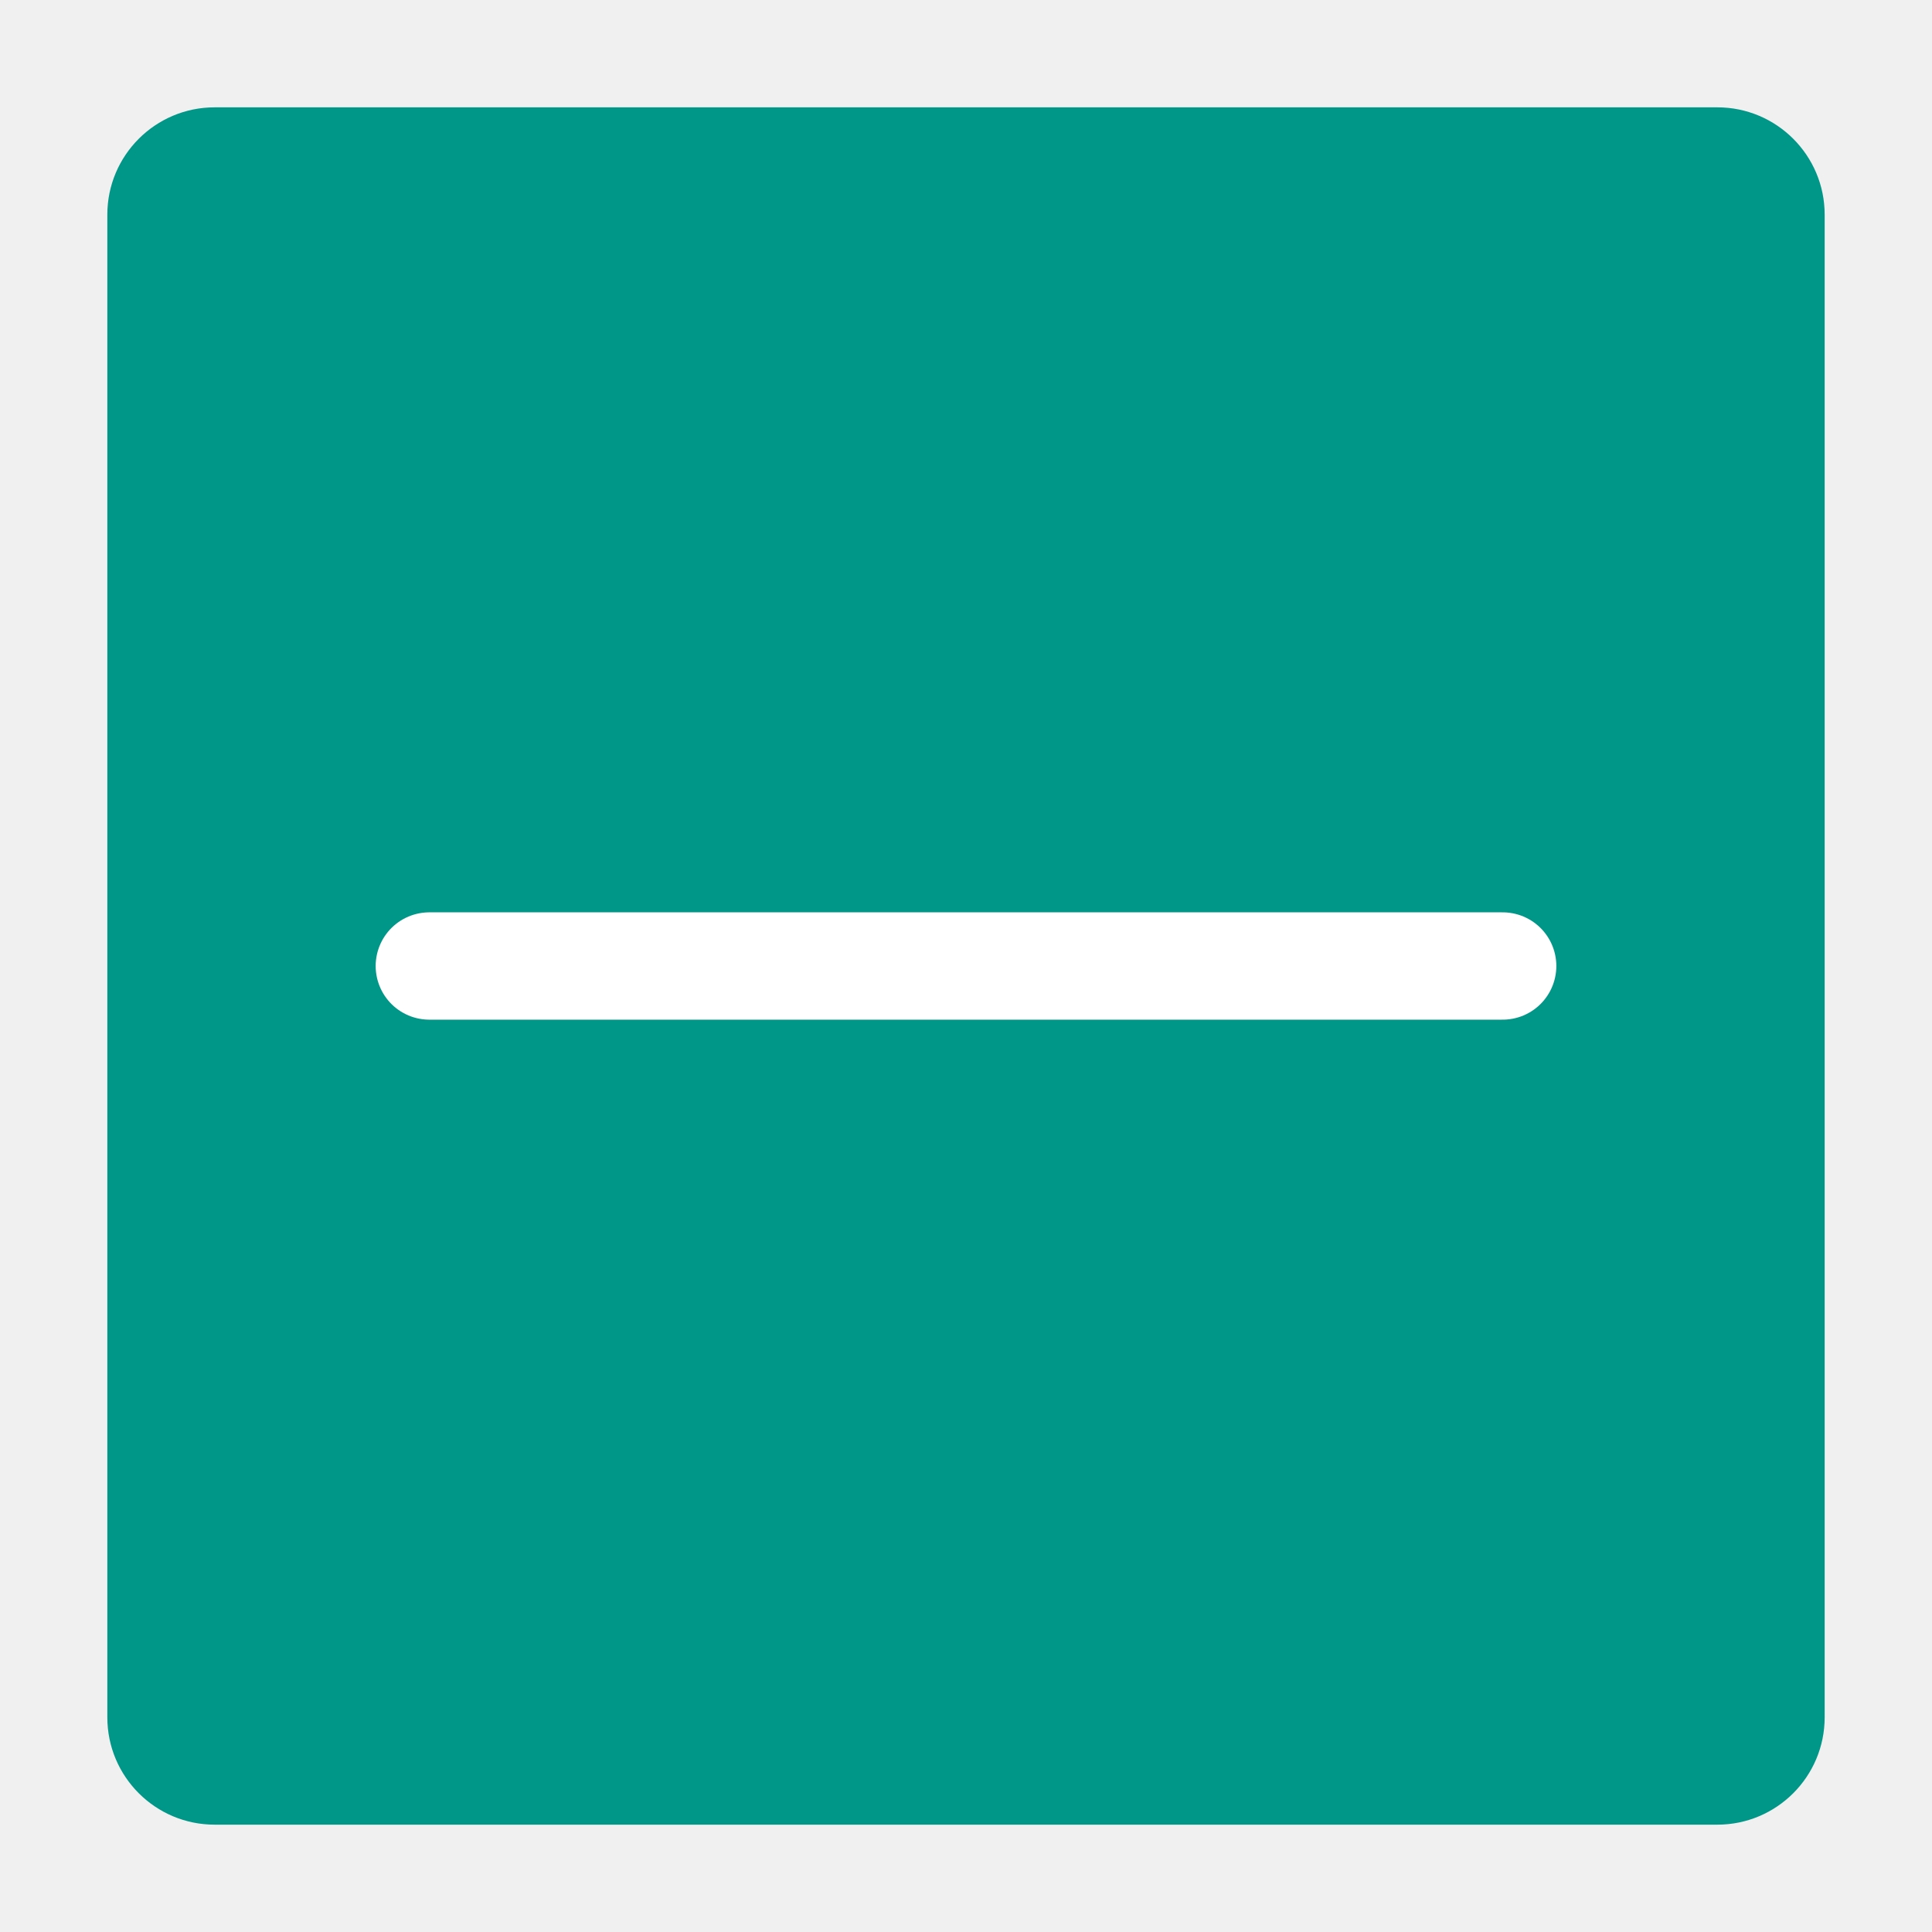
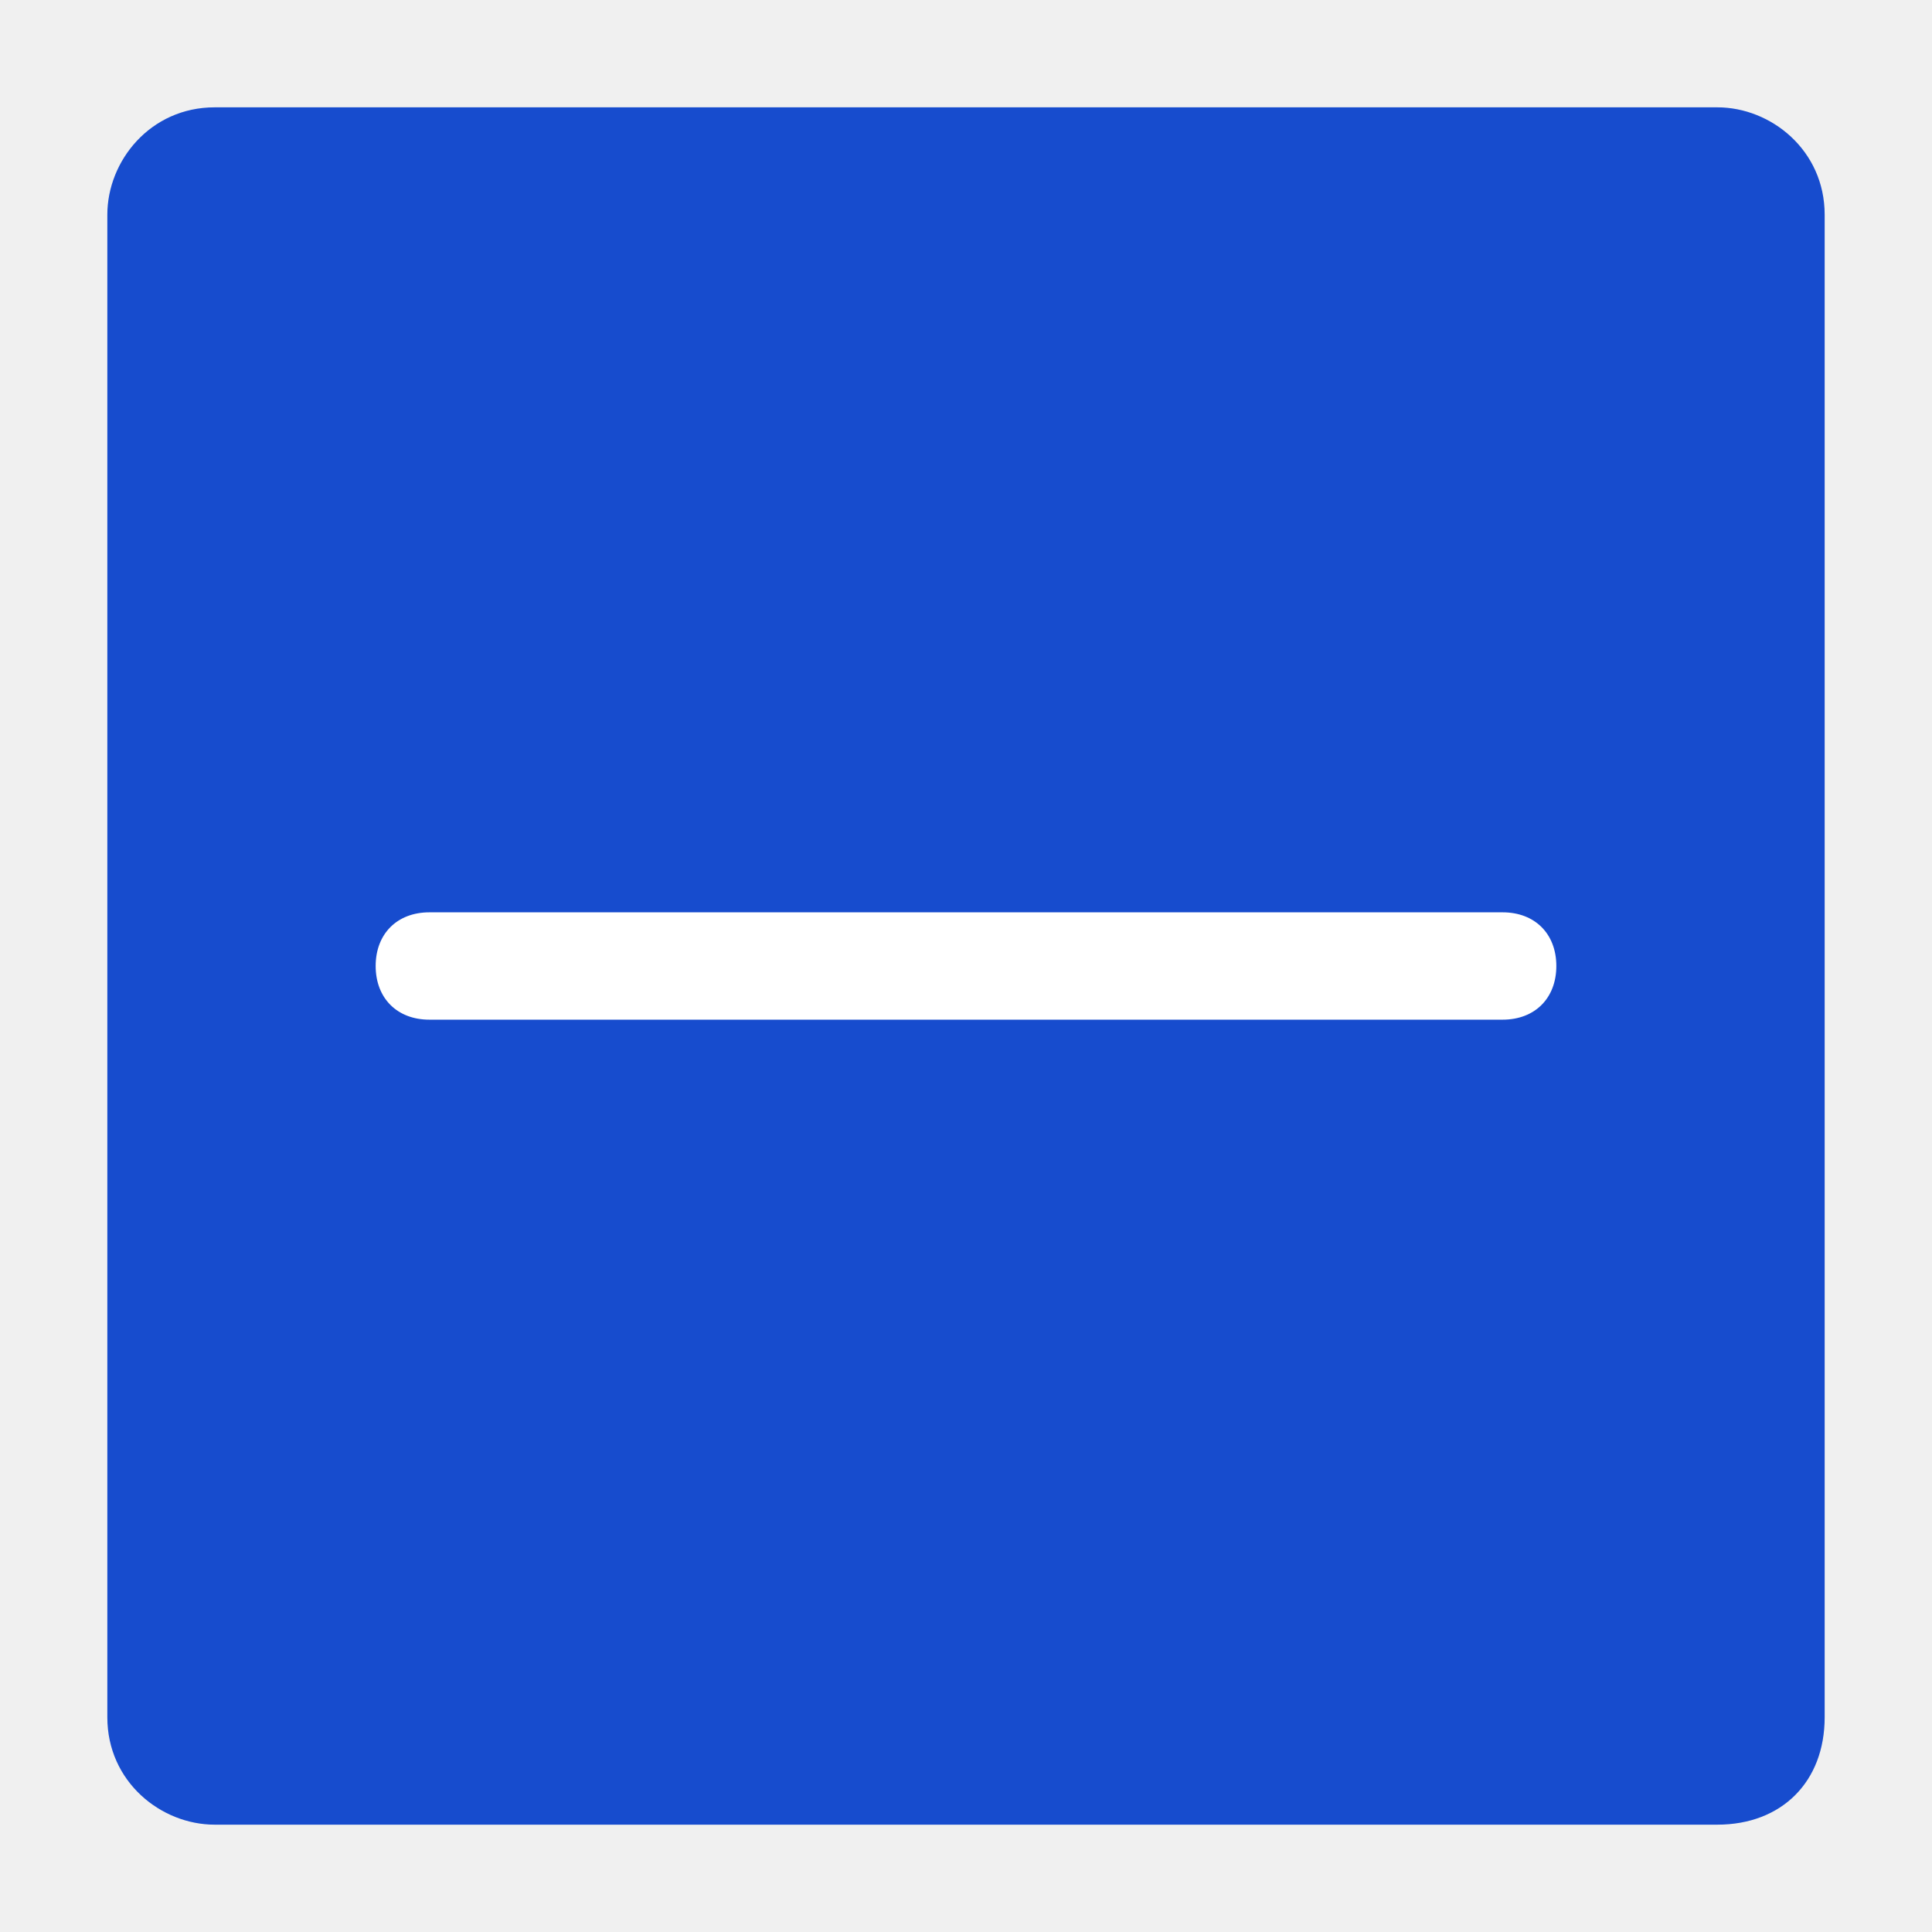
- <svg xmlns="http://www.w3.org/2000/svg" width="18" height="18" viewBox="0 0 18 18" fill="none">
-   <rect x="1" y="1" width="16" height="16" rx="1" fill="#009688" />
-   <path d="M4 9L14 9" stroke="white" stroke-linecap="round" />
+ <svg xmlns="http://www.w3.org/2000/svg" version="1.1" id="图层_1" x="0px" y="0px" width="18px" height="18px" viewBox="0 0 18 18" enable-background="new 0 0 18 18" xml:space="preserve">
+   <path fill="#174CCE" d="M16,17H2c-0.5,0-1-0.4-1-1V2c0-0.5,0.4-1,1-1h14c0.5,0,1,0.4,1,1v14C17,16.6,16.6,17,16,17z" />
+   <path fill="#FFFFFF" d="M14,9.5H4C3.7,9.5,3.5,9.3,3.5,9v0c0-0.3,0.2-0.5,0.5-0.5h10c0.3,0,0.5,0.2,0.5,0.5v0  C14.5,9.3,14.3,9.5,14,9.5z" />
</svg>
